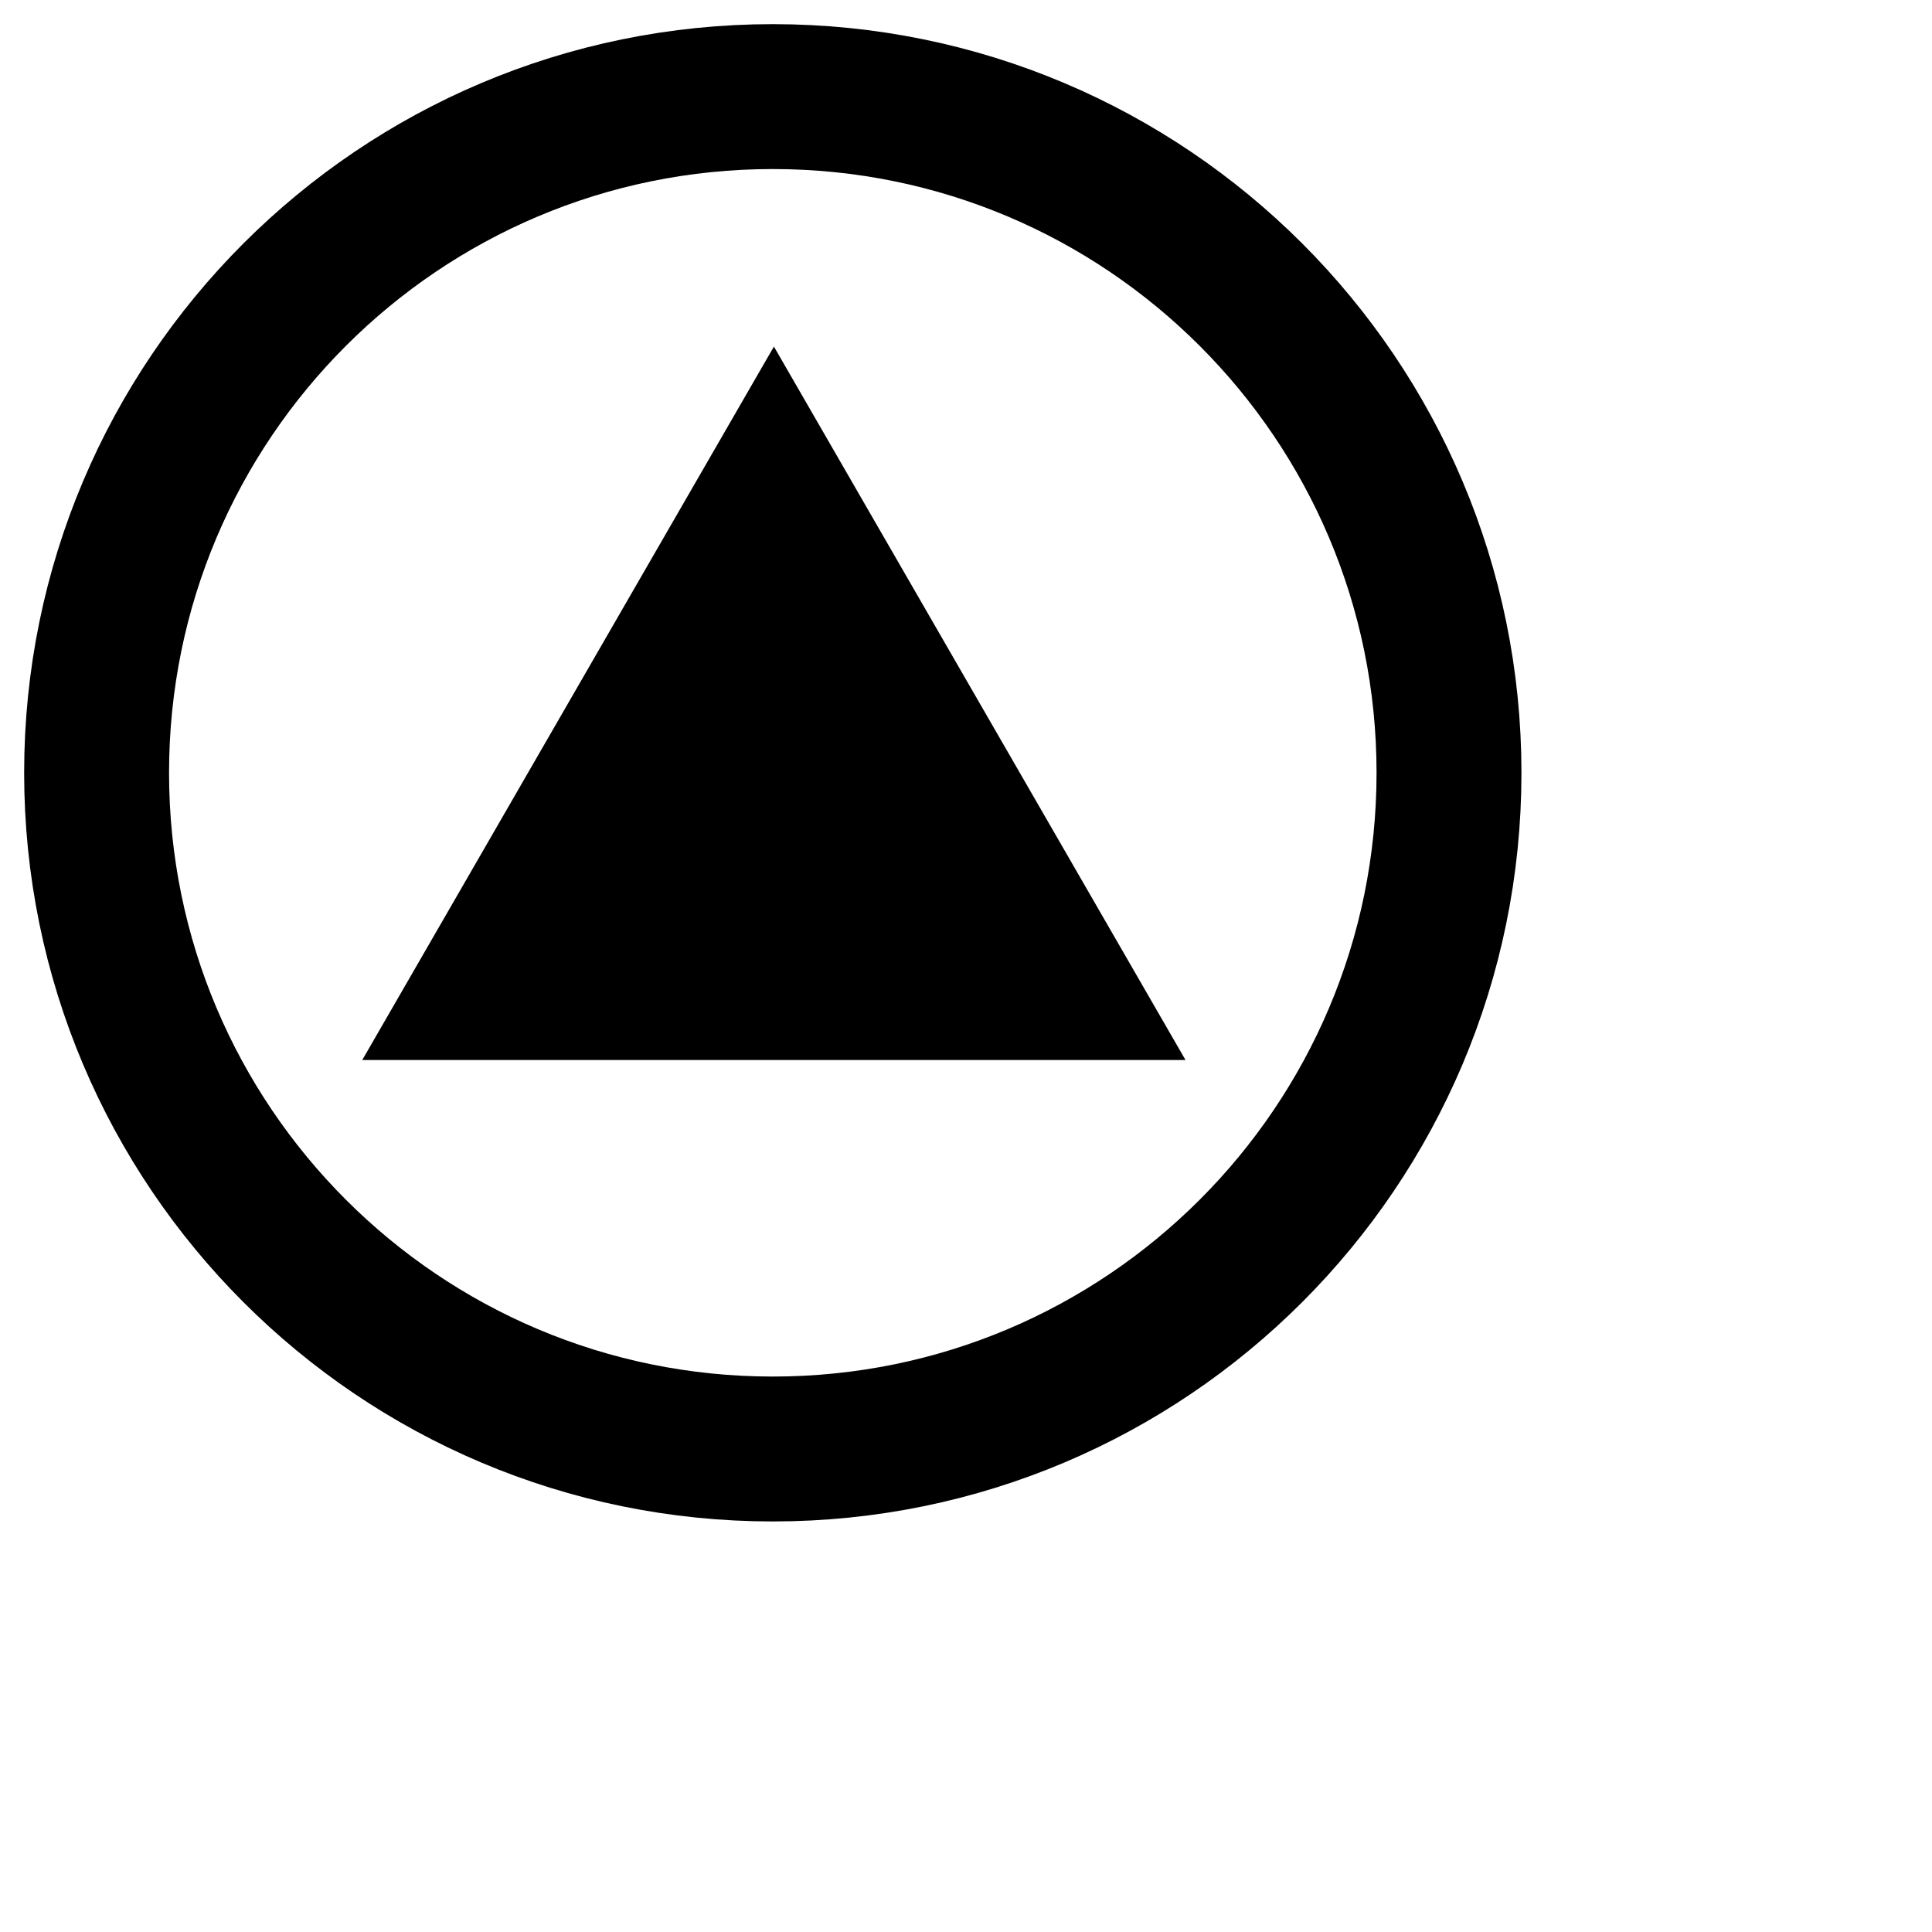
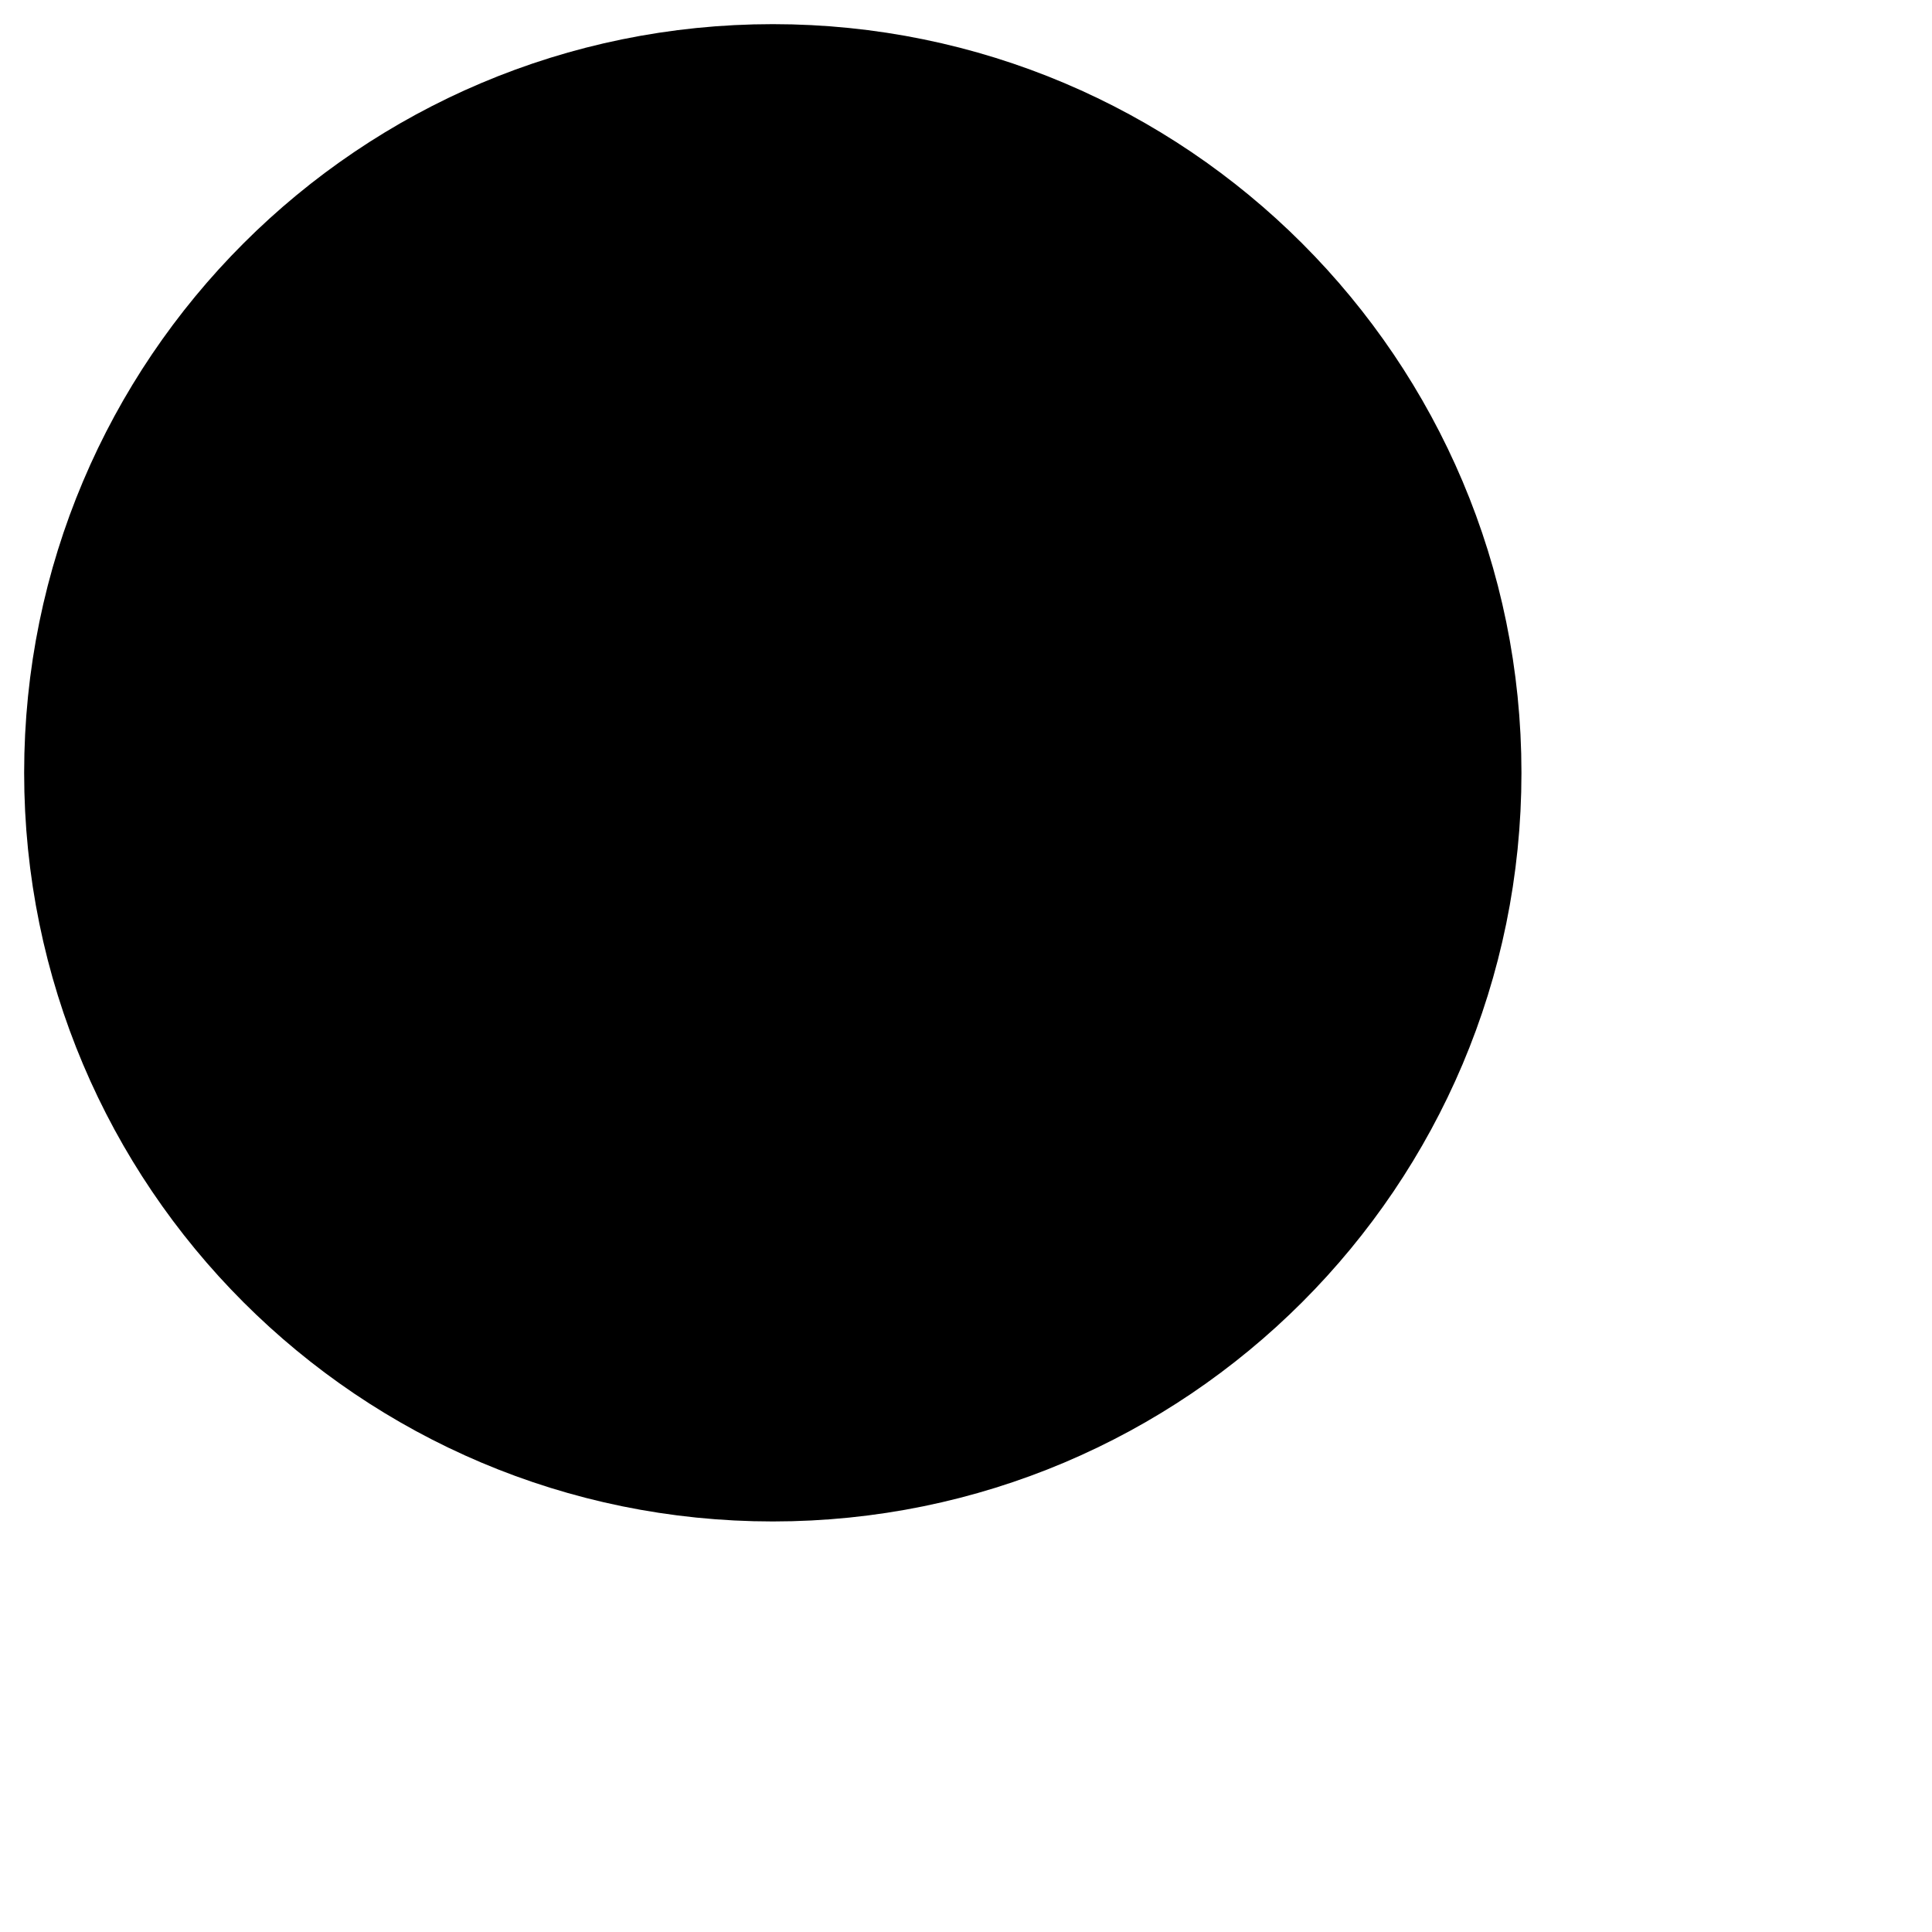
<svg xmlns="http://www.w3.org/2000/svg" xmlns:ns1="http://www.b3mn.org/oryx" width="40" height="40" version="1.0">
  <defs />
  <ns1:magnets>
    <ns1:magnet ns1:cx="16" ns1:cy="16" ns1:default="yes" />
  </ns1:magnets>
  <ns1:docker ns1:cx="16" ns1:cy="16" />
  <g pointer-events="fill">
    <defs>
-       <radialGradient id="background" cx="10%" cy="10%" r="100%" fx="10%" fy="10%">
-         <stop offset="0%" stop-color="#ffffff" stop-opacity="1" />
-         <stop id="fill_el" offset="100%" stop-color="#ffffff" stop-opacity="1" />
+       <radialGradient id="background">
+         <stop id="fill_el" />
      </radialGradient>
    </defs>
    <circle id="bg_frame" cx="16" cy="16" r="14" stroke="black" fill="url(#background) white" stroke-width="3" />
    <path id="signalThrowing" fill="black" stroke="black" d="M 8.712,21.247 L 23.333,21.247 L 16.023,8.576 L 8.712,21.247 z" style="stroke-width:1.4;stroke-miterlimit:4;stroke-dasharray:none" />
    <text font-size="11" id="text_name" x="16" y="32" ns1:align="top center" stroke="black" />
  </g>
</svg>
